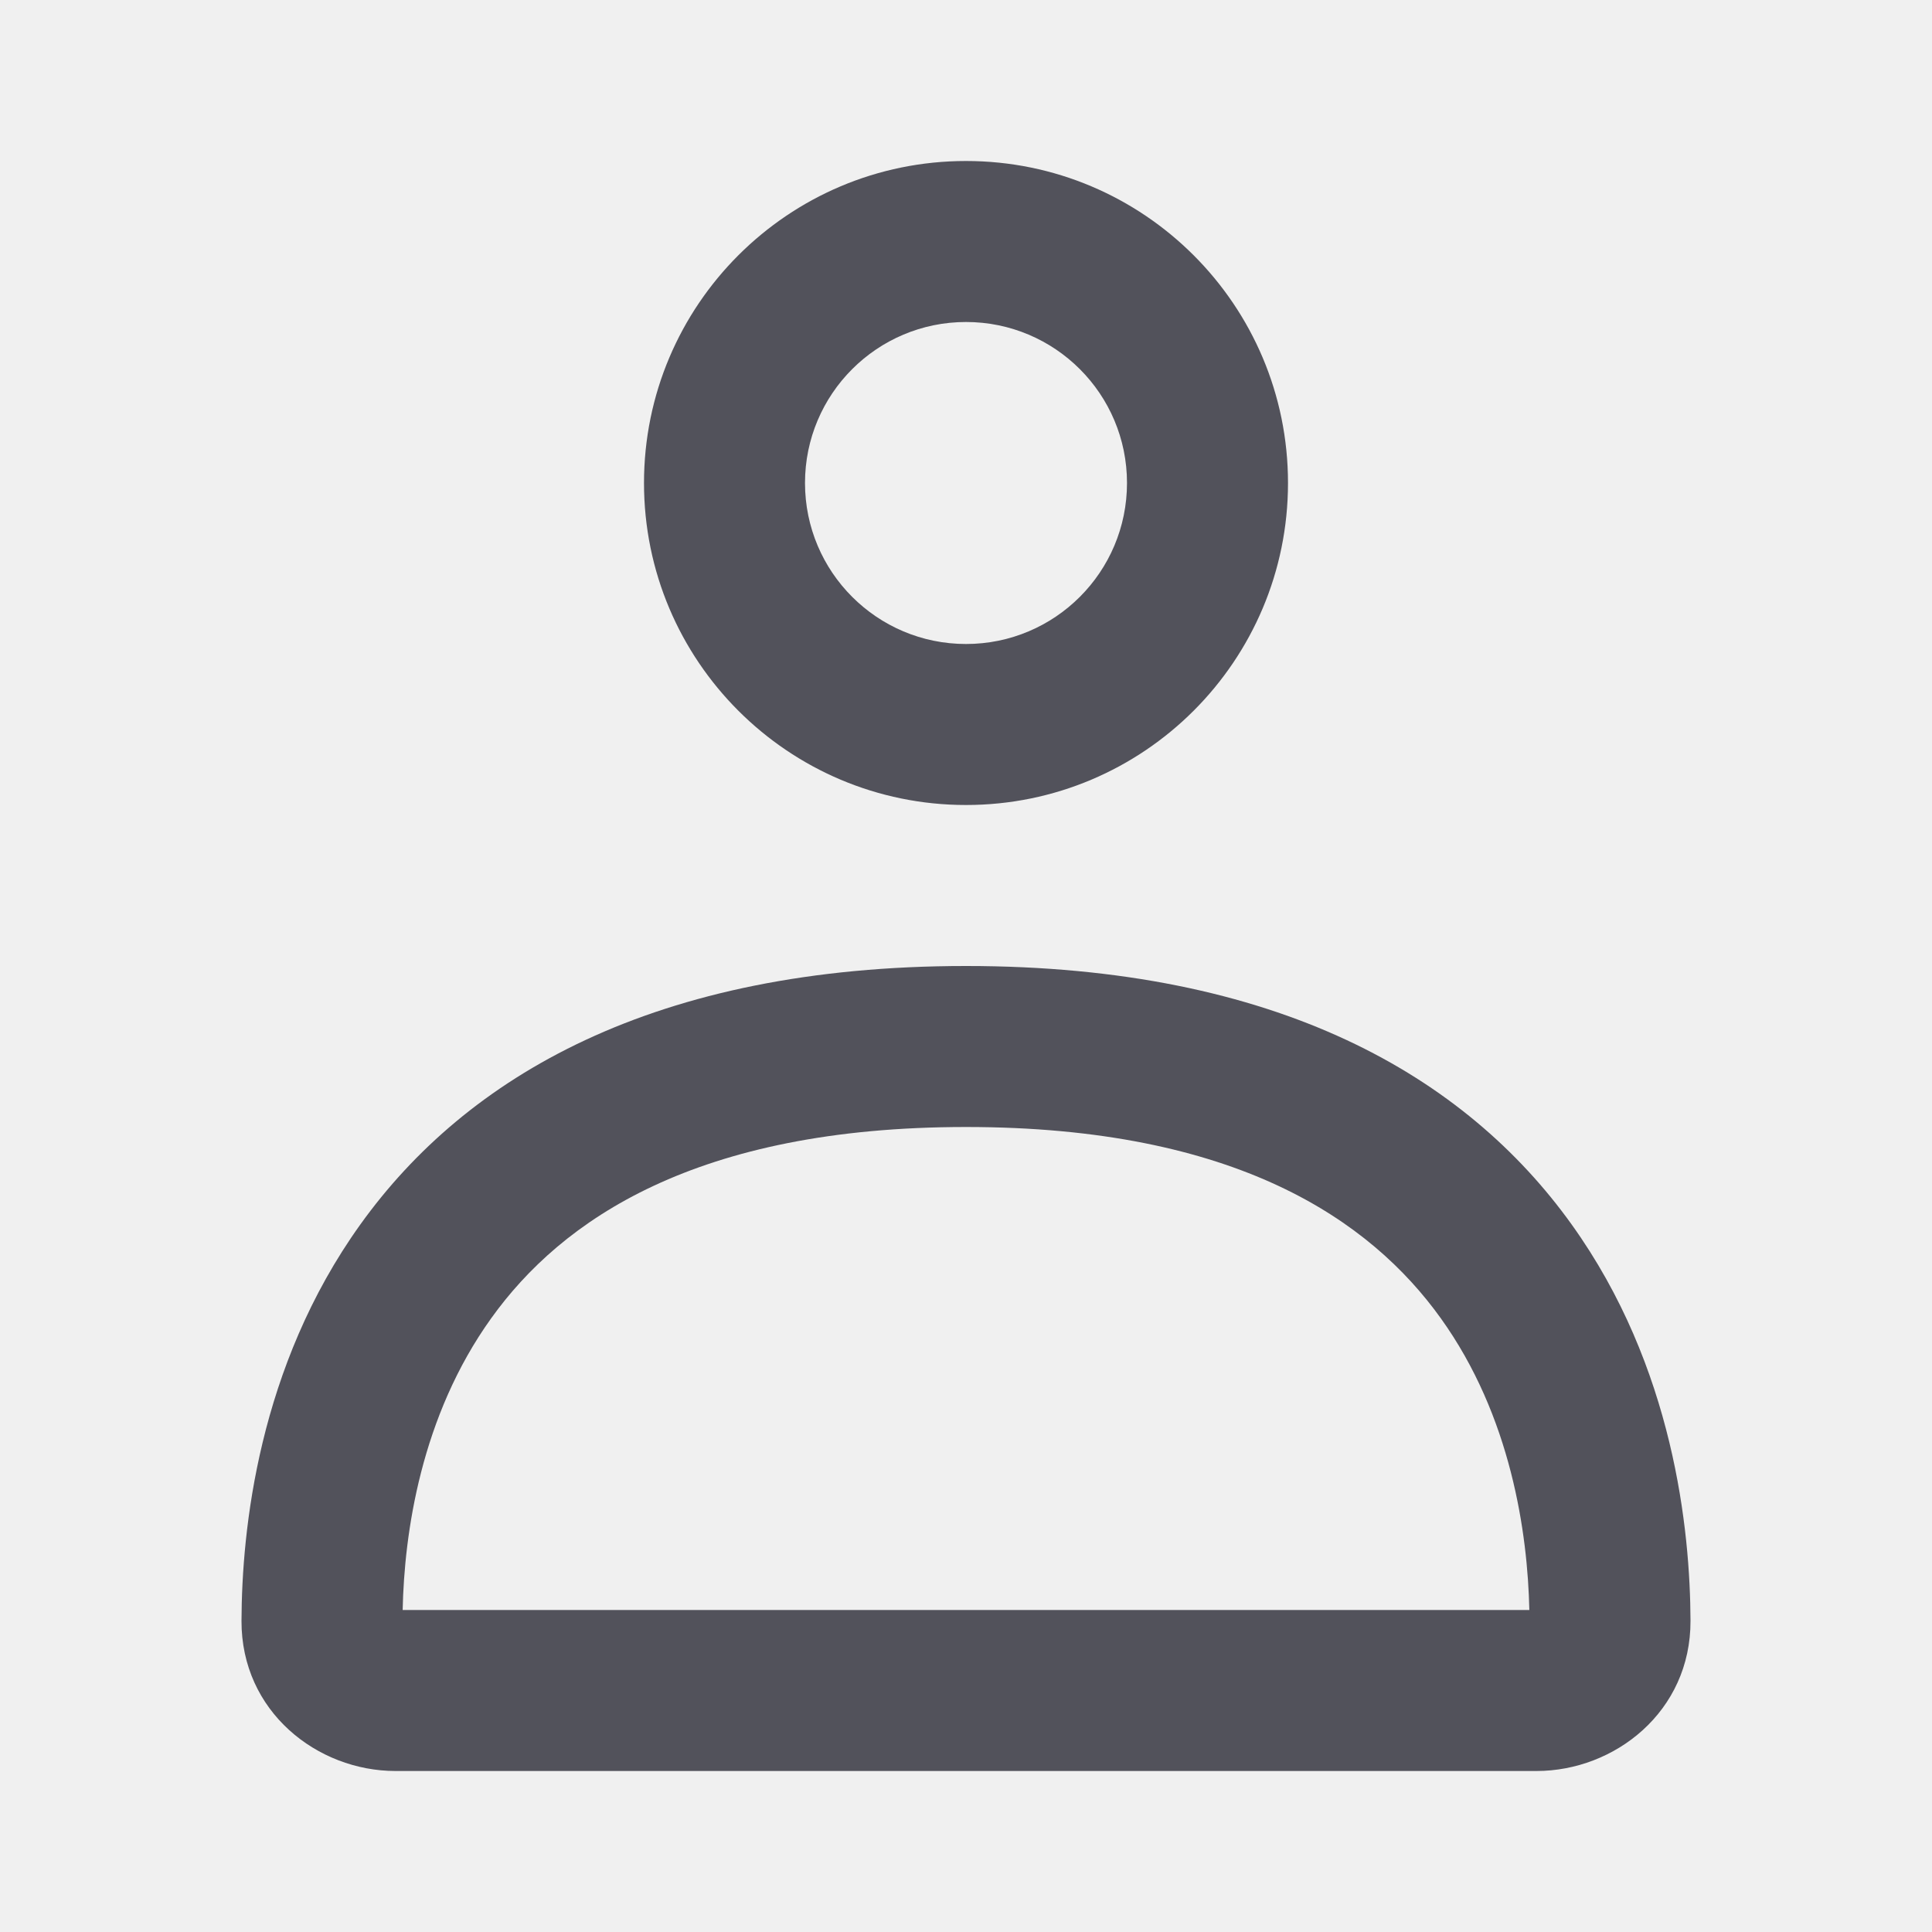
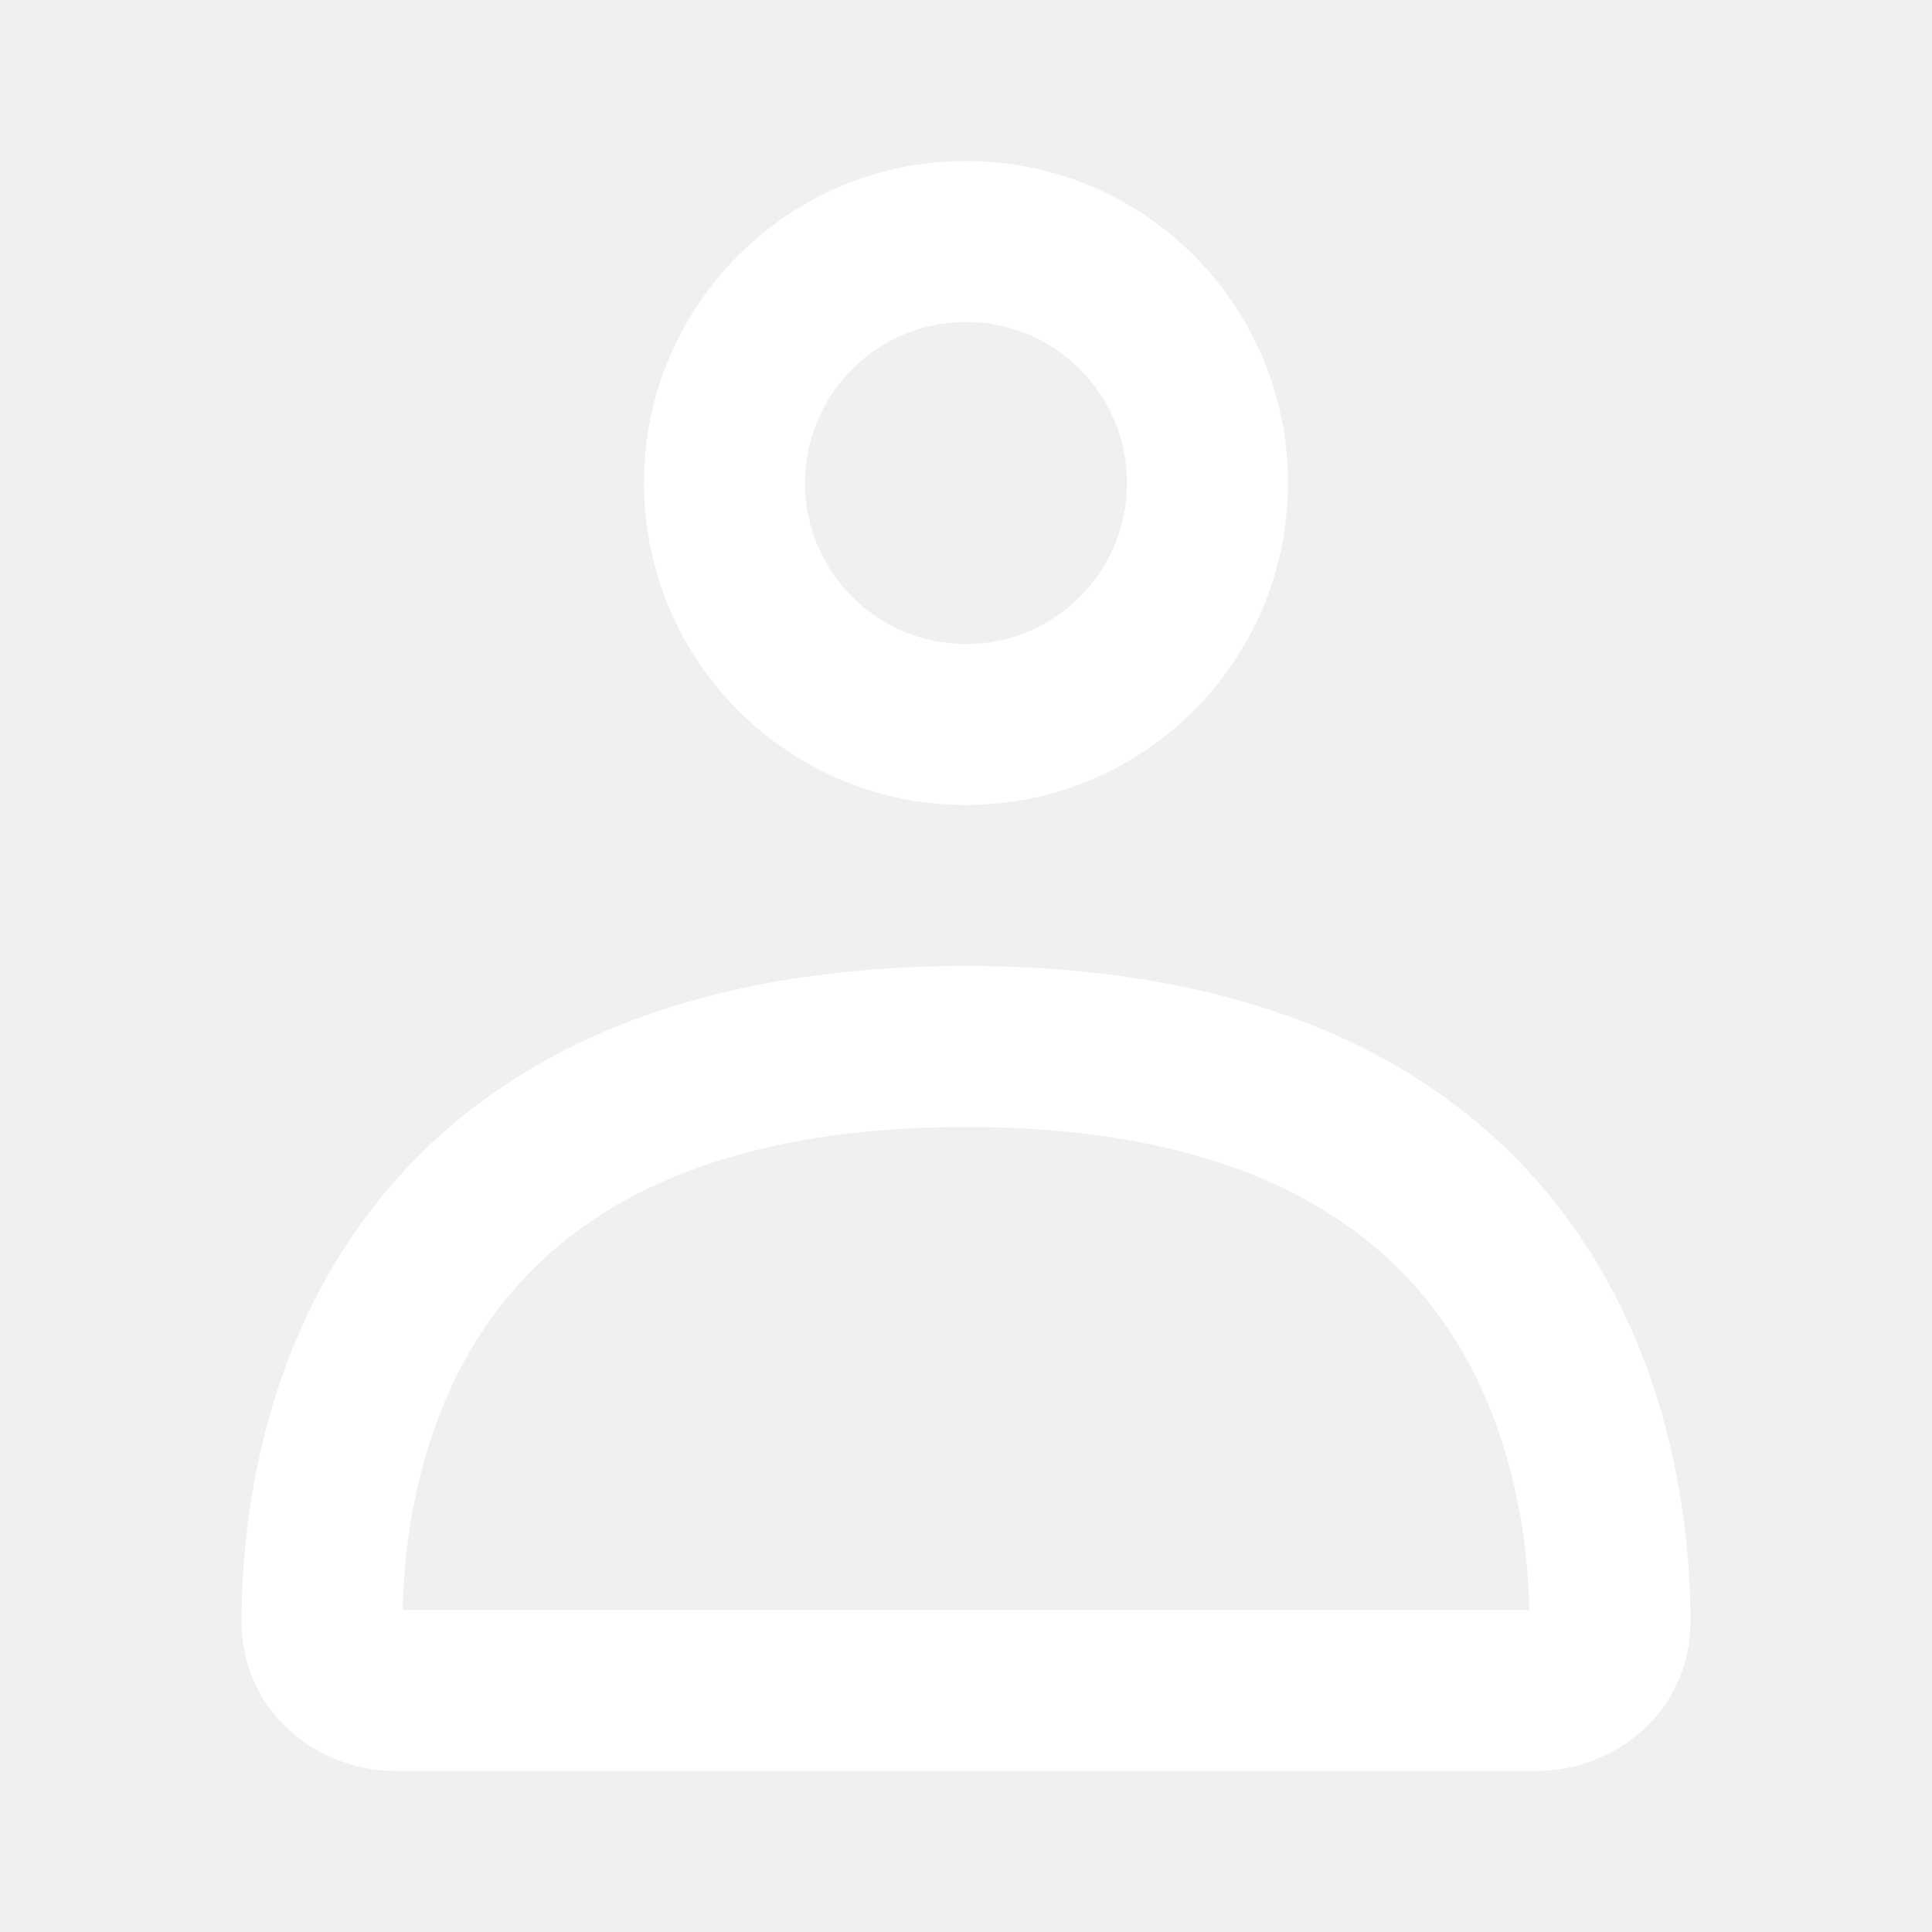
<svg xmlns="http://www.w3.org/2000/svg" width="24" height="24" viewBox="0 0 24 24" fill="none">
-   <path fill-rule="evenodd" clip-rule="evenodd" d="M4.477 15.21C5.791 13.378 8.119 12 12 12C15.881 12 18.209 13.378 19.523 15.21C20.794 16.981 20.996 19.011 21 20.134C21.004 21.263 20.057 22 19.087 22H4.913C3.943 22 2.996 21.263 3 20.134C3.004 19.011 3.206 16.981 4.477 15.21ZM5.002 20H18.998C18.977 19.048 18.773 17.595 17.898 16.376C17.023 15.156 15.355 14 12 14C8.645 14 6.976 15.156 6.102 16.376C5.227 17.595 5.022 19.048 5.002 20Z" fill="#52525B" />
-   <path fill-rule="evenodd" clip-rule="evenodd" d="M12 8C13.105 8 14 7.105 14 6C14 4.895 13.105 4 12 4C10.896 4 10 4.895 10 6C10 7.105 10.896 8 12 8ZM12 10C14.209 10 16 8.209 16 6C16 3.791 14.209 2 12 2C9.791 2 8 3.791 8 6C8 8.209 9.791 10 12 10Z" fill="#52525B" />
+   <path fill-rule="evenodd" clip-rule="evenodd" d="M4.477 15.21C5.791 13.378 8.119 12 12 12C15.881 12 18.209 13.378 19.523 15.21C20.794 16.981 20.996 19.011 21 20.134C21.004 21.263 20.057 22 19.087 22H4.913C3.943 22 2.996 21.263 3 20.134C3.004 19.011 3.206 16.981 4.477 15.21ZM5.002 20H18.998C18.977 19.048 18.773 17.595 17.898 16.376C17.023 15.156 15.355 14 12 14C8.645 14 6.976 15.156 6.102 16.376C5.227 17.595 5.022 19.048 5.002 20Z" fill="#FFFFFF" />
+   <path fill-rule="evenodd" clip-rule="evenodd" d="M12 8C13.105 8 14 7.105 14 6C14 4.895 13.105 4 12 4C10.896 4 10 4.895 10 6C10 7.105 10.896 8 12 8ZM12 10C14.209 10 16 8.209 16 6C16 3.791 14.209 2 12 2C9.791 2 8 3.791 8 6C8 8.209 9.791 10 12 10Z" fill="#FFFFFF" />
</svg>
